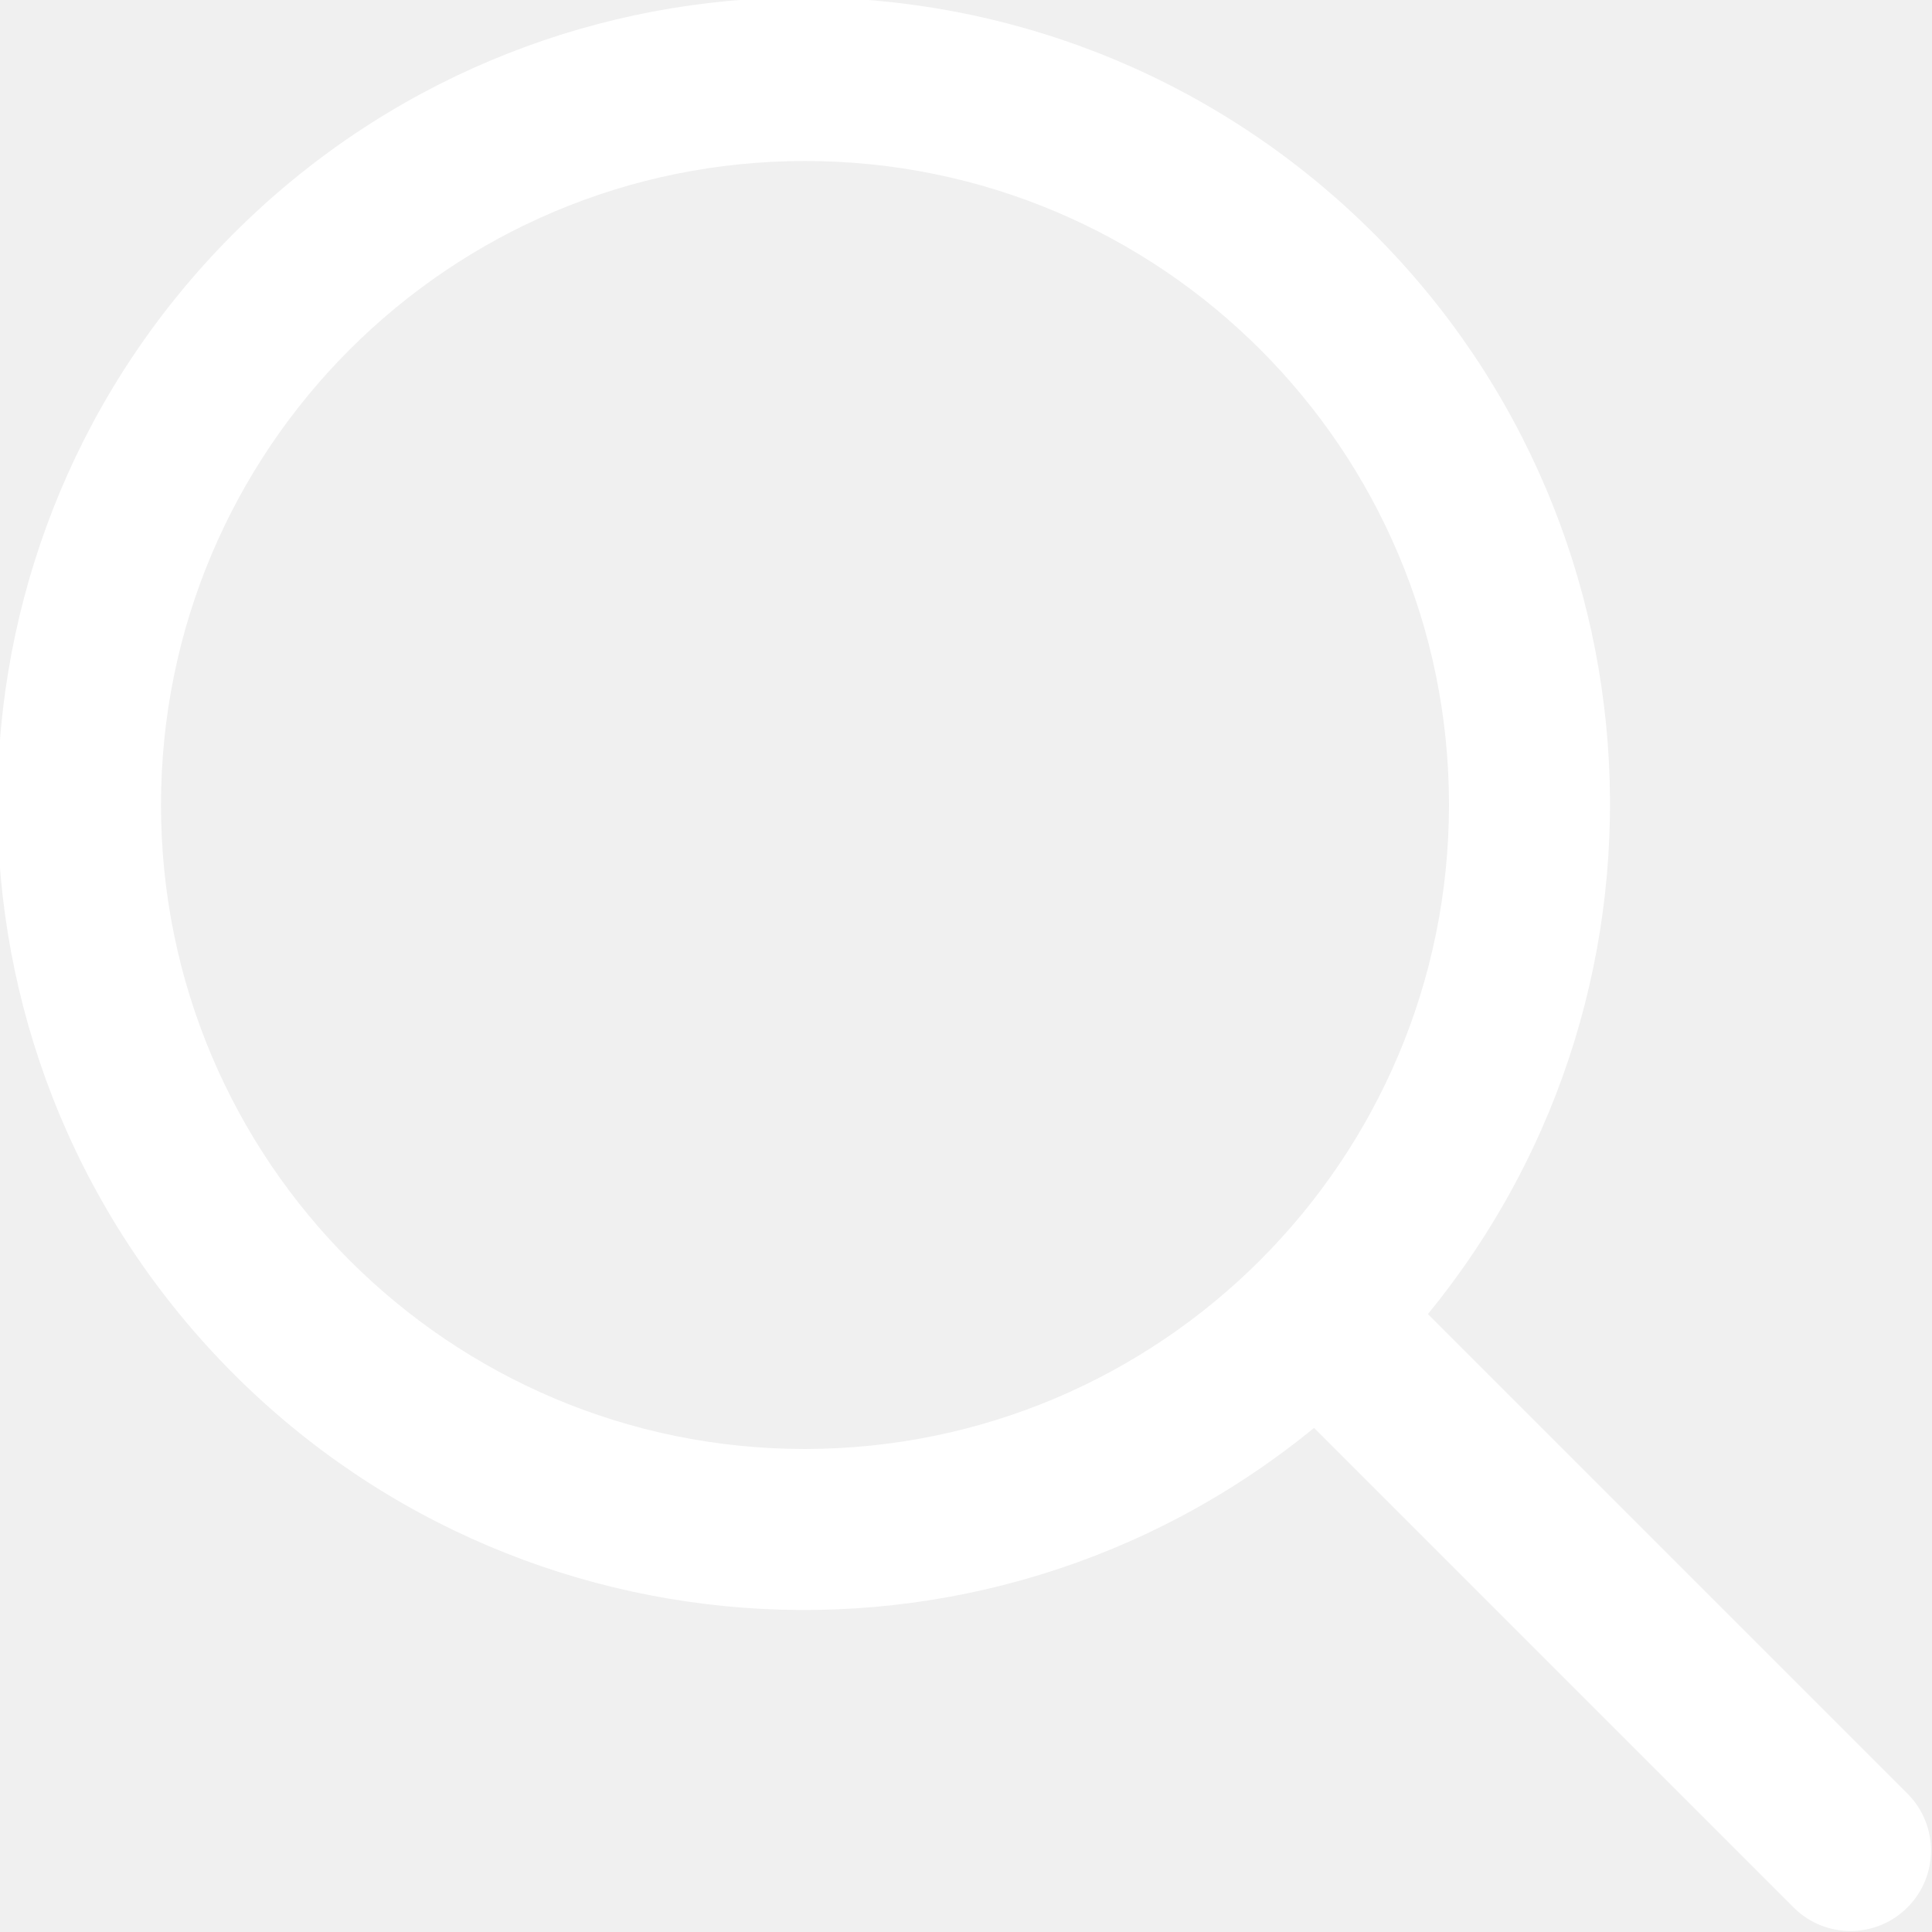
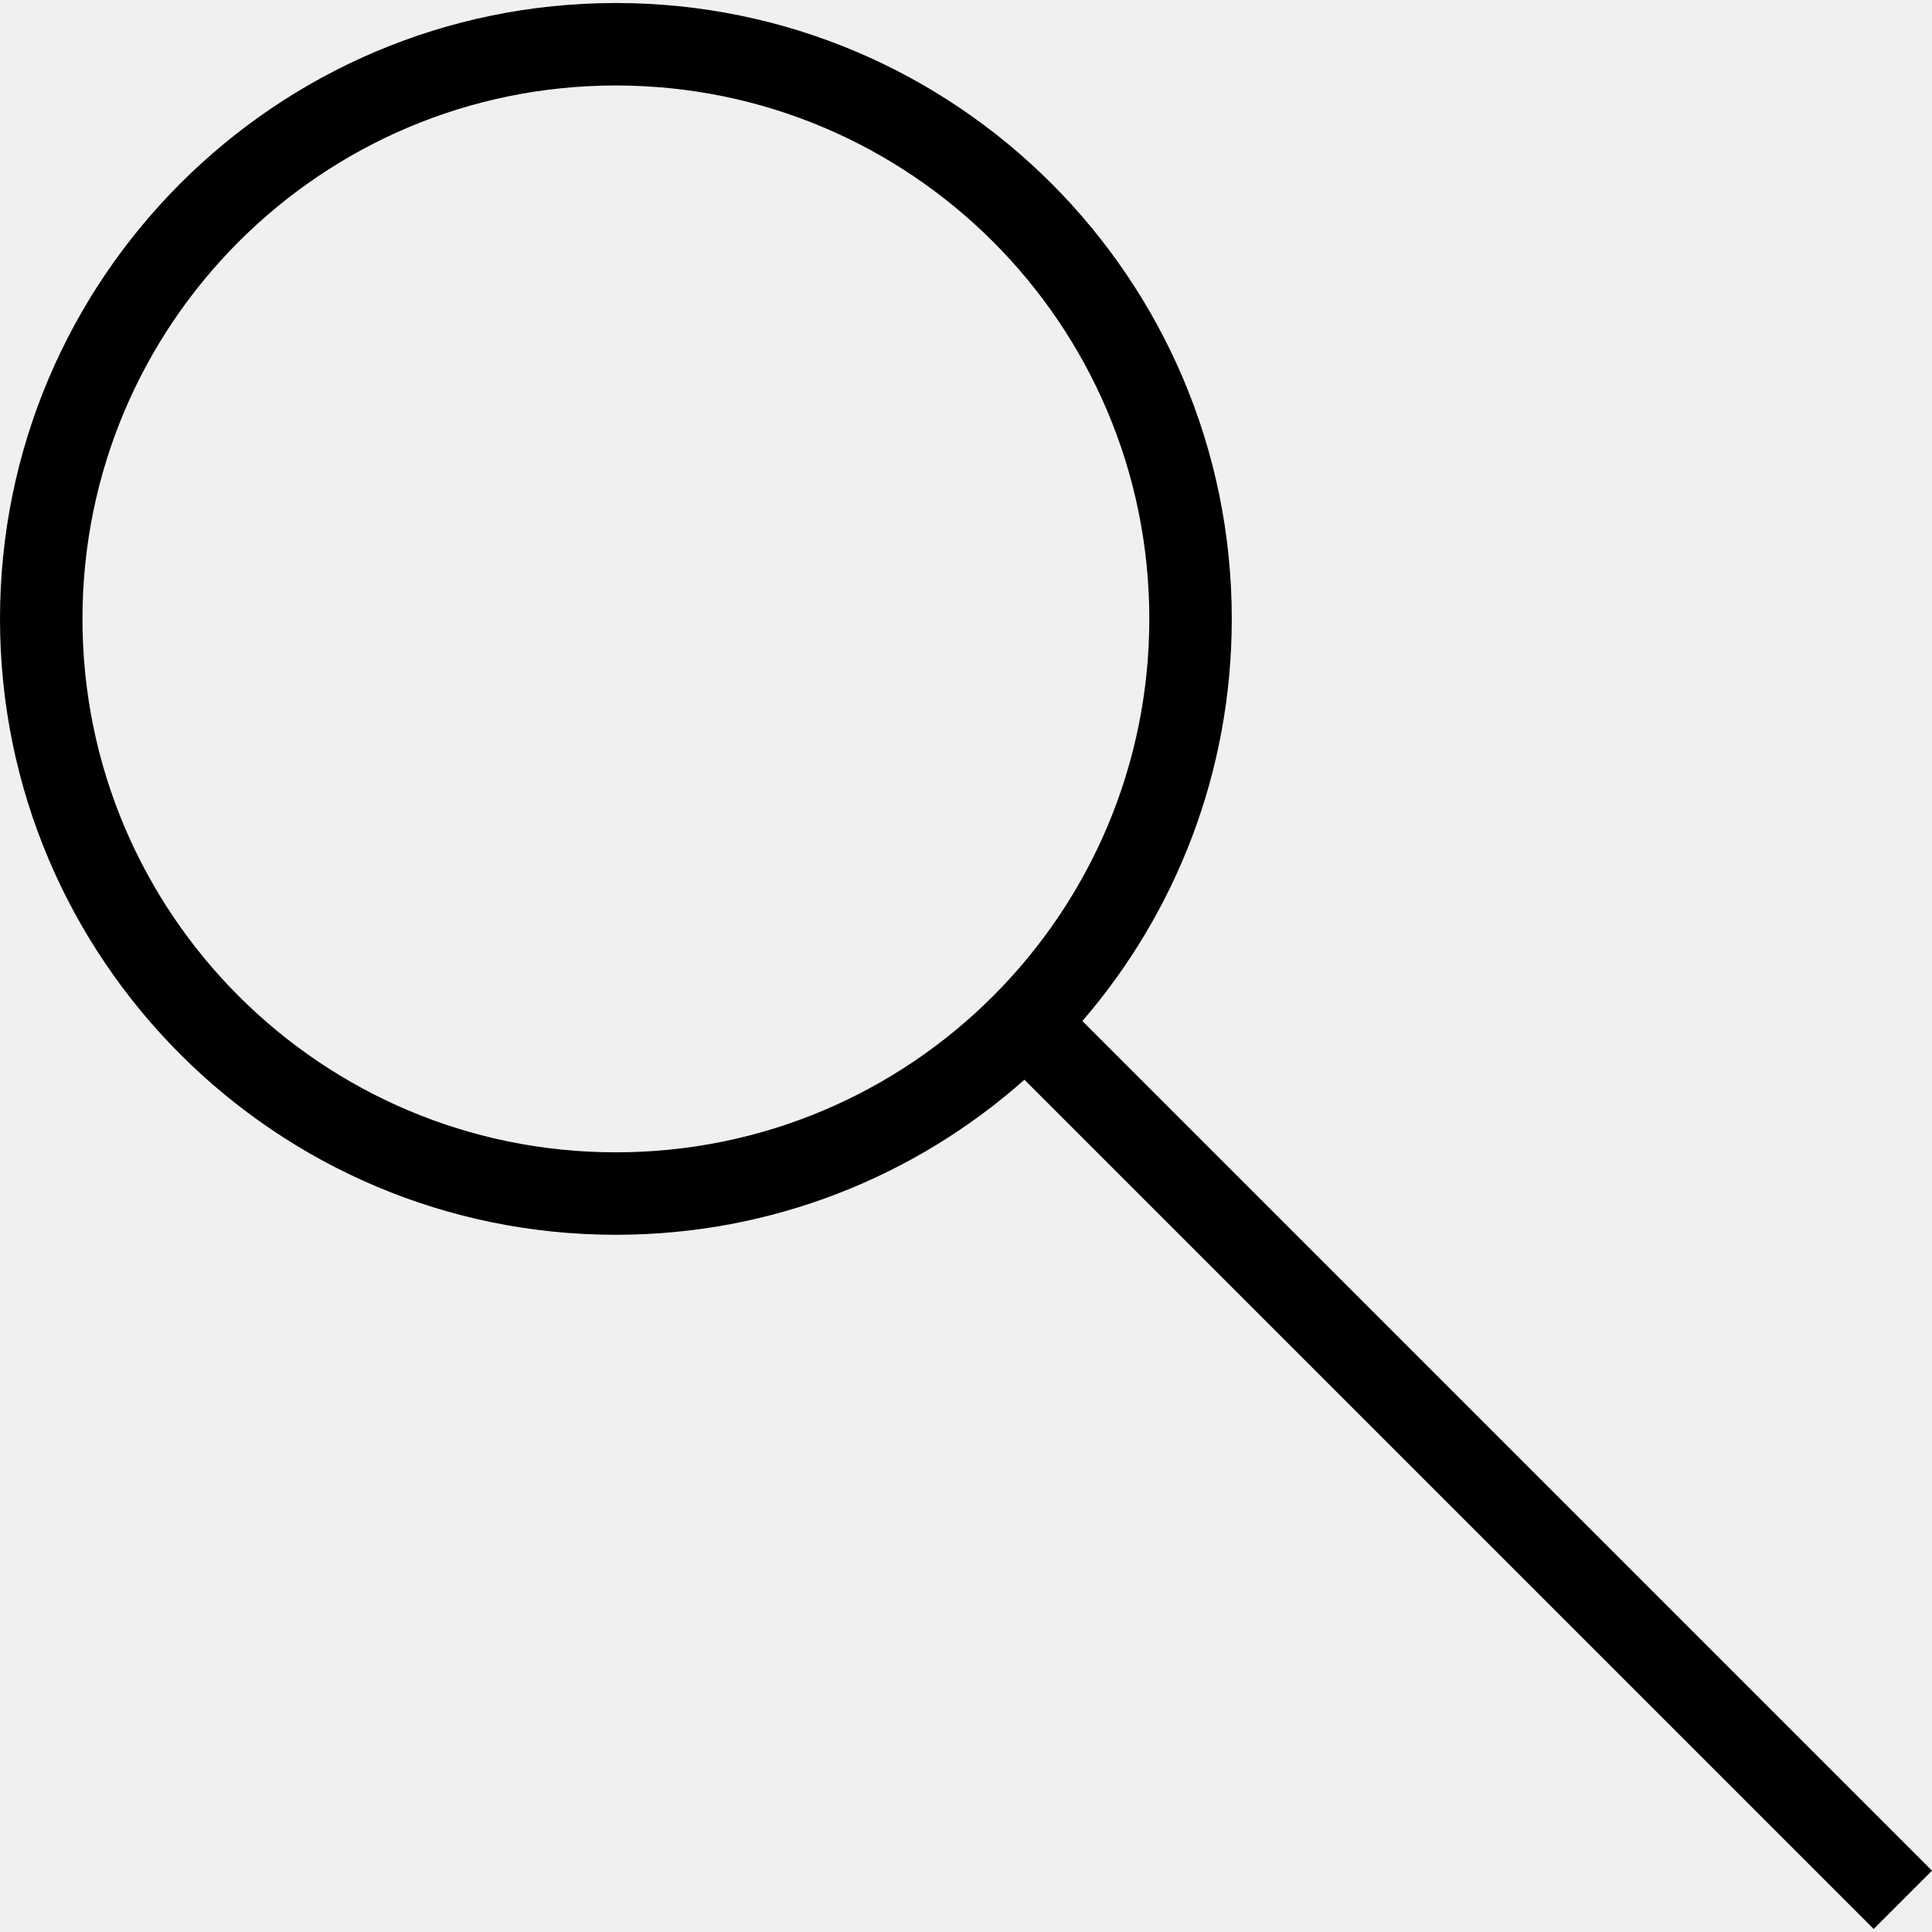
- <svg xmlns="http://www.w3.org/2000/svg" fill="#fff" id="Outline" viewBox="0 0 24 24" width="512" height="512">
-   <path fill="#fff" d="M23.707,22.293l-5.969-5.969a10.016,10.016,0,1,0-1.414,1.414l5.969,5.969a1,1,0,0,0,1.414-1.414ZM10,18a8,8,0,1,1,8-8A8.009,8.009,0,0,1,10,18Z" />
+ <svg xmlns="http://www.w3.org/2000/svg" version="1.1" id="Capa_1" x="0px" y="0px" viewBox="0 0 488.47 488.47" style="enable-background:new 0 0 488.47 488.47;" xml:space="preserve">
+   <g>
+     <path d="M488.47,472.966L273.655,258.151c23.539-27.281,37.776-62.814,37.776-101.673c0-85.999-69.716-155.716-155.716-155.716   S0,70.479,0,156.478c0,85.999,69.716,155.716,155.716,155.716c39.636,0,75.805-14.817,103.293-39.204l214.719,214.718   L488.47,472.966z M155.716,291.343c-74.484,0-134.865-60.381-134.865-134.865c0-74.484,60.381-134.865,134.865-134.865   c74.484,0,134.865,60.381,134.865,134.865C290.58,230.962,230.199,291.343,155.716,291.343z" />
+   </g>
+   <g>
+ </g>
+   <g>
+ </g>
+   <g>
+ </g>
+   <g>
+ </g>
+   <g>
+ </g>
+   <g>
+ </g>
+   <g>
+ </g>
+   <g>
+ </g>
+   <g>
+ </g>
+   <g>
+ </g>
+   <g>
+ </g>
+   <g>
+ </g>
+   <g>
+ </g>
+   <g>
+ </g>
+   <g>
+ </g>
</svg>
